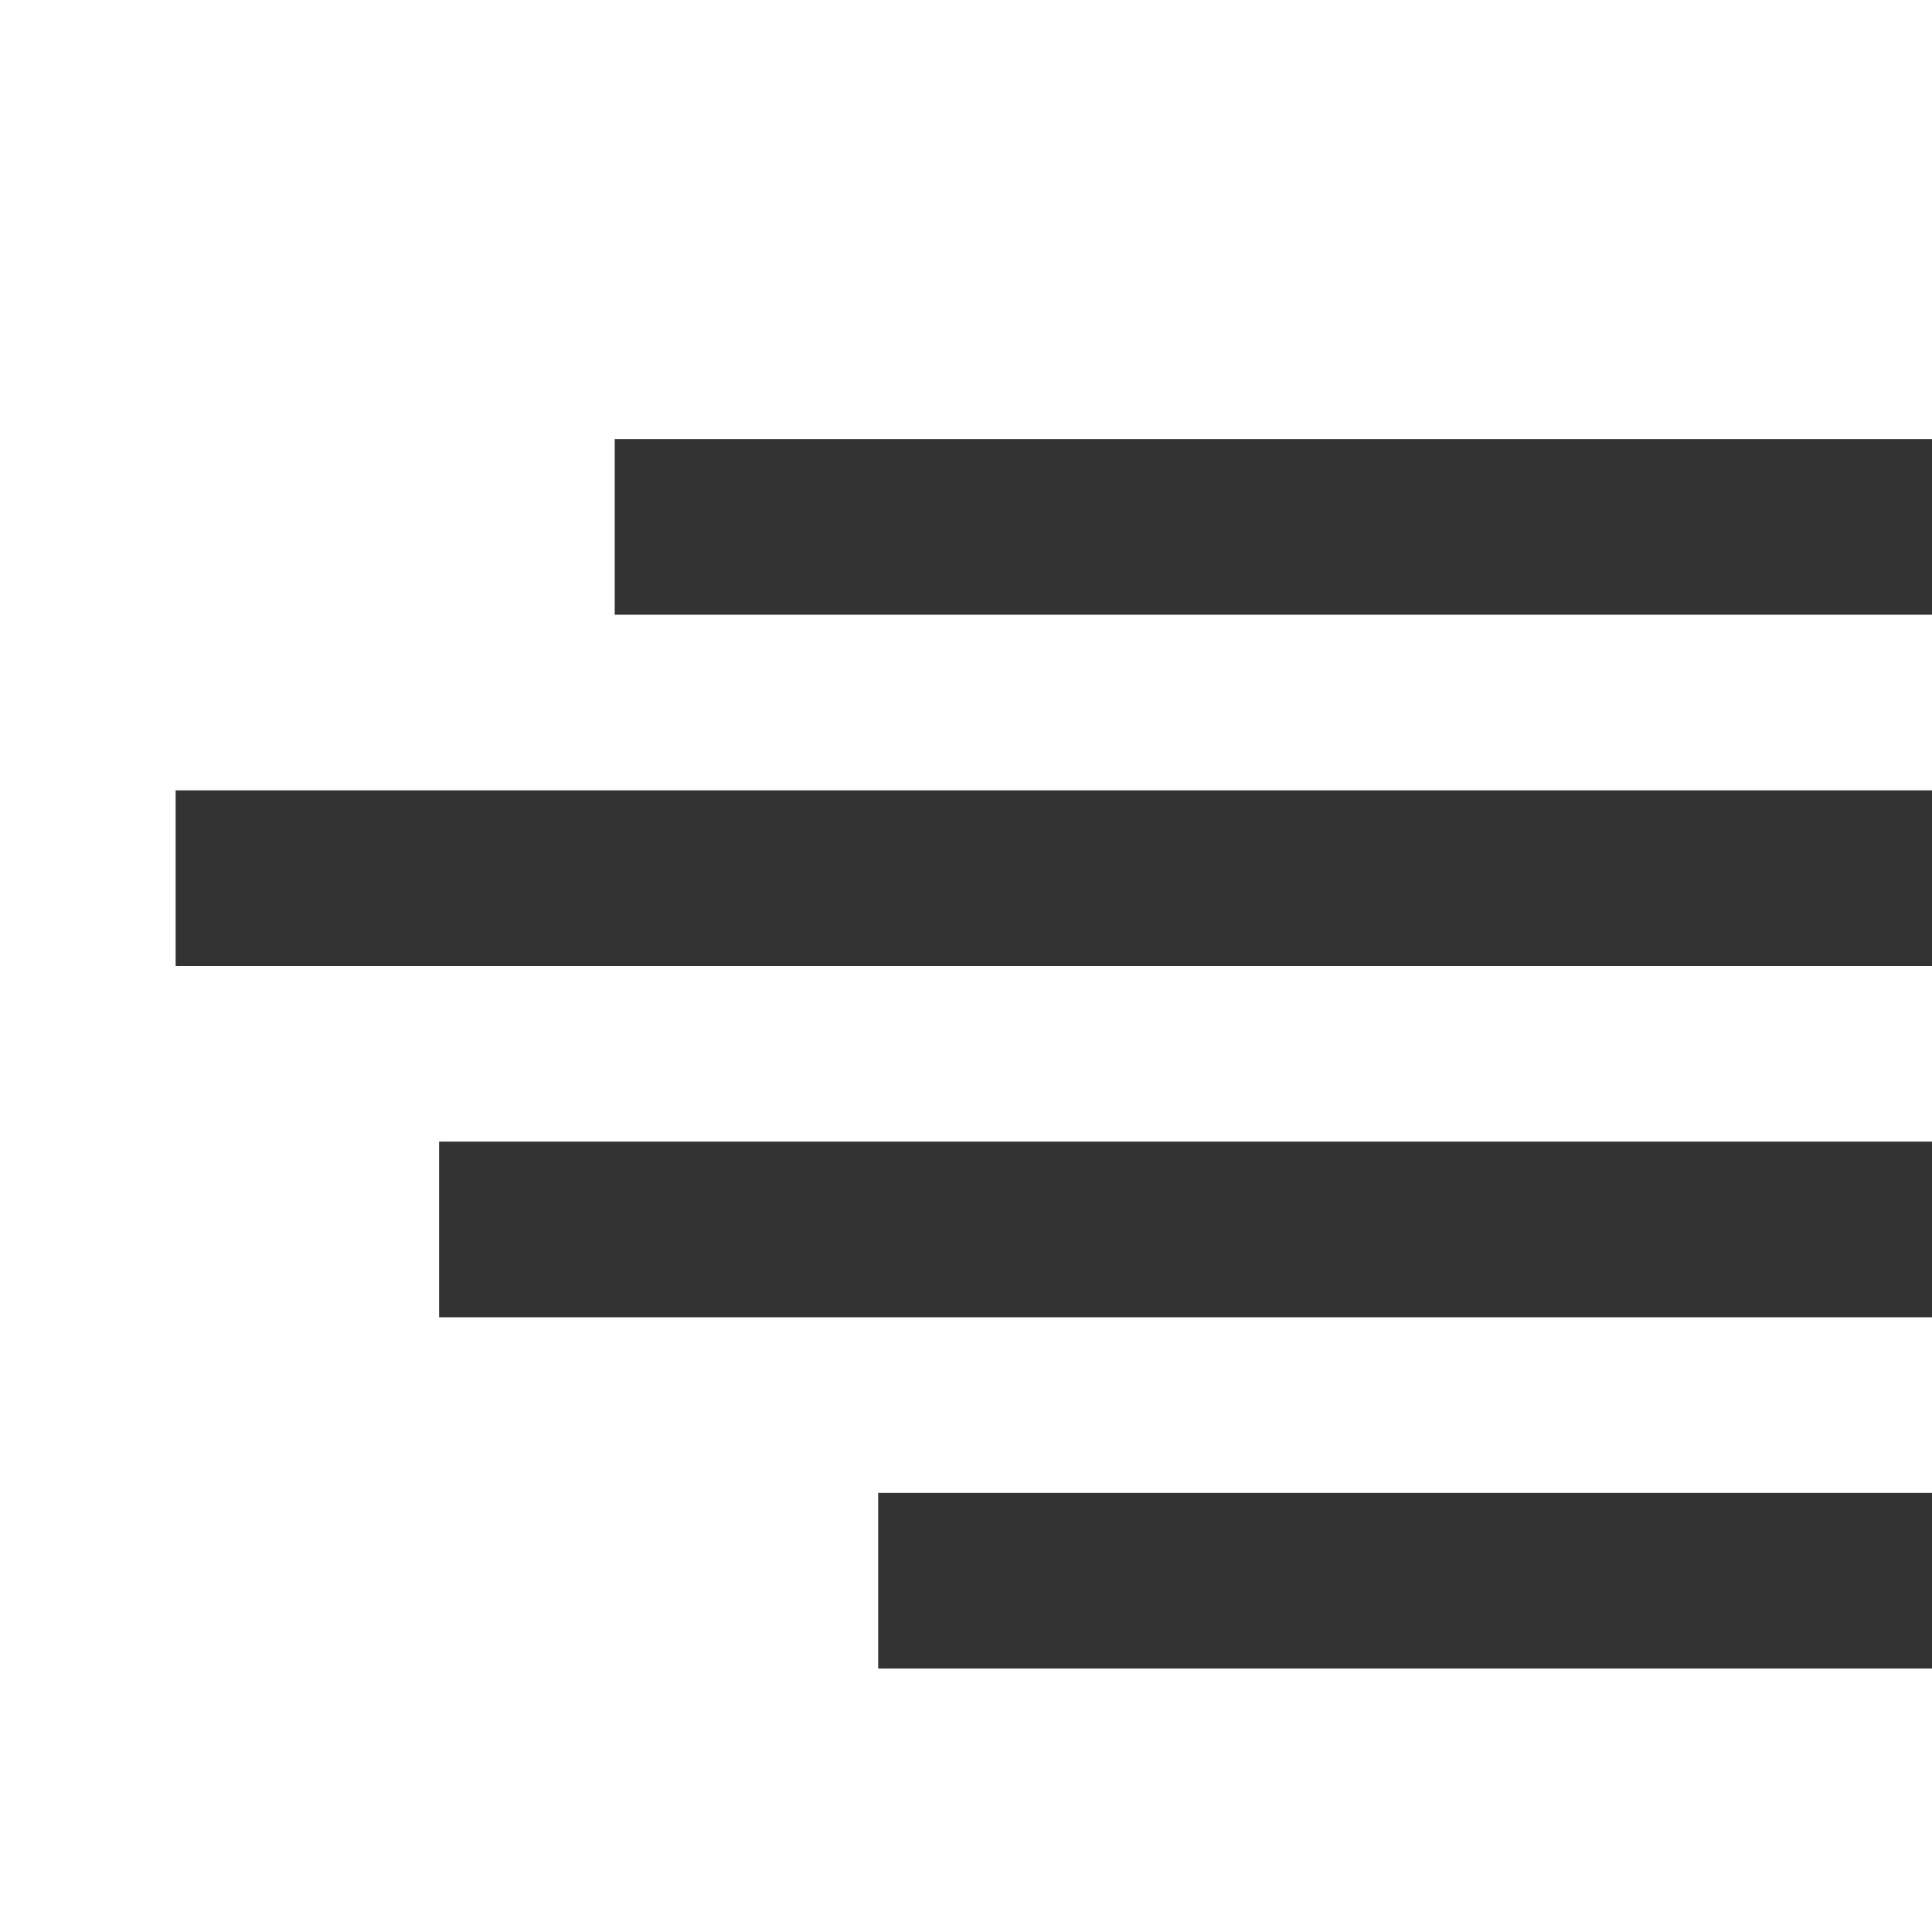
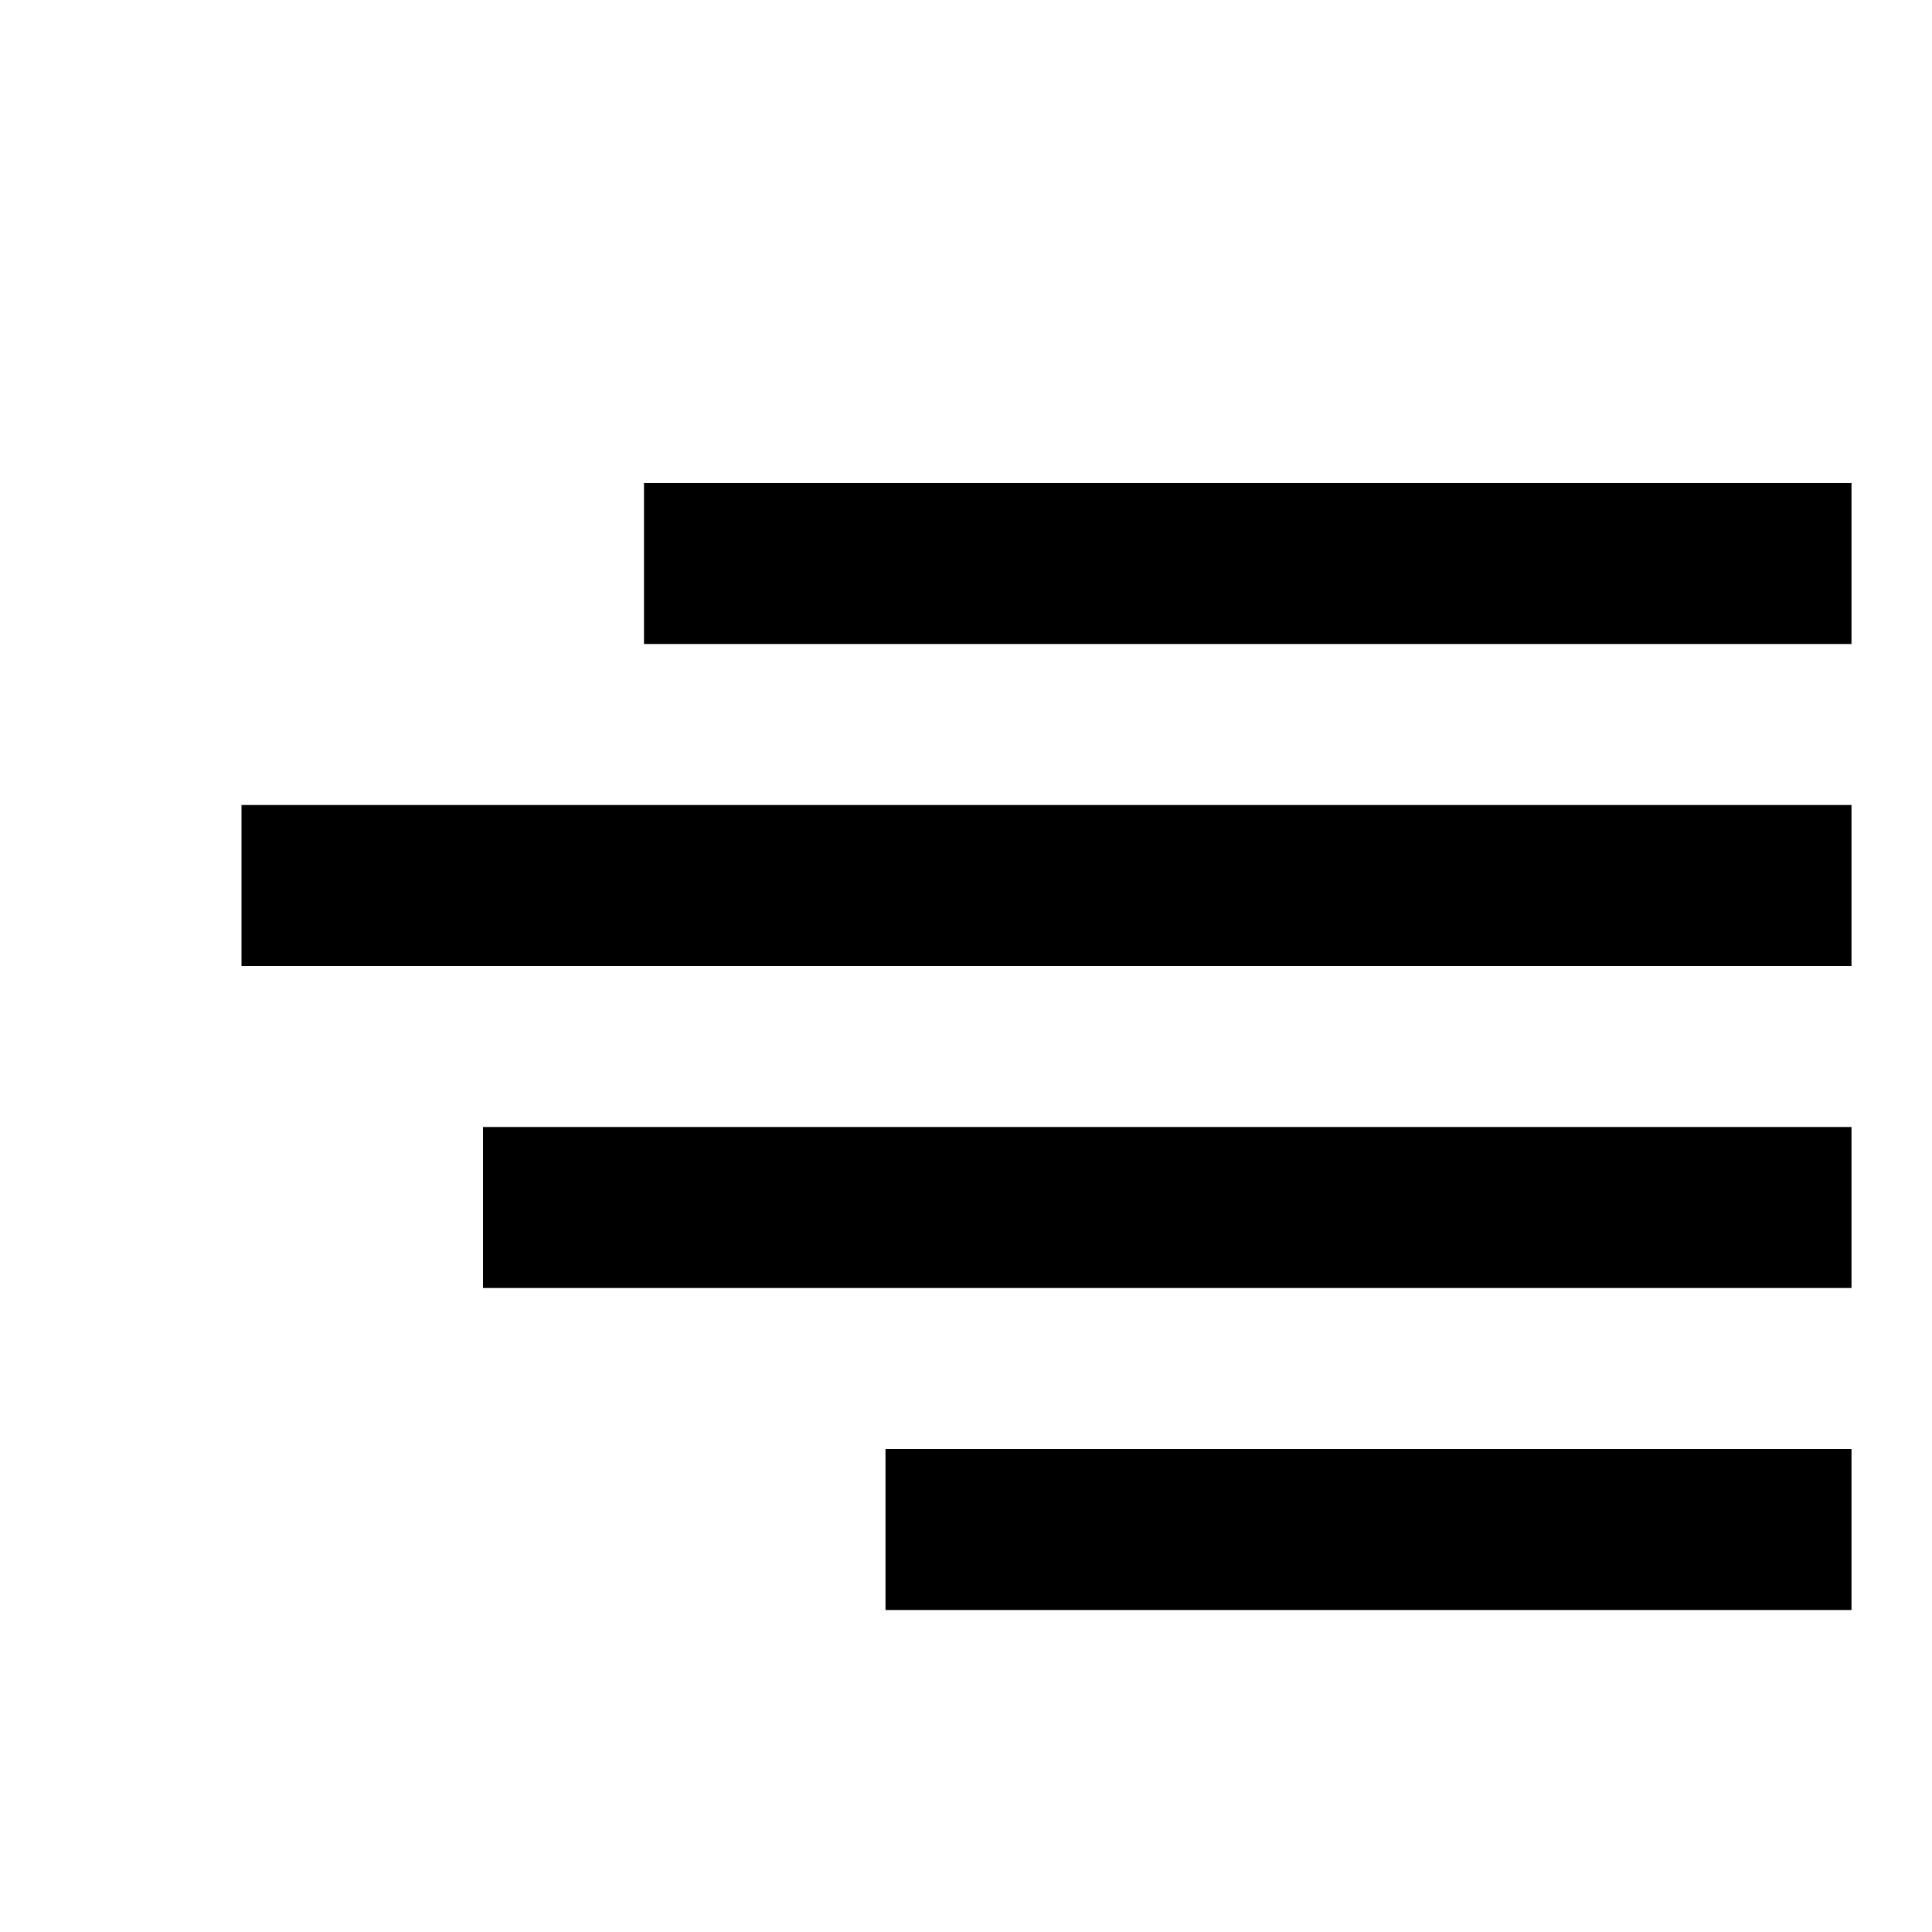
- <svg xmlns="http://www.w3.org/2000/svg" version="1.1" width="22" height="22">
-   <rect x="7" y="5" width="15" height="2" style="fill:#333333;fill-opacity:1;stroke:none" />
-   <rect x="2" y="9" width="20" height="2" style="fill:#333333;fill-opacity:1;stroke:none" />
-   <rect x="5" y="13" width="17" height="2" style="fill:#333333;fill-opacity:1;stroke:none" />
-   <rect x="10" y="17" width="12" height="2" style="fill:#333333;fill-opacity:1;stroke:none" />
+ <svg xmlns="http://www.w3.org/2000/svg" version="1.1" width="24" height="24">
+   <rect x="8" y="6" width="15" height="2" style="fill:#000000;fill-opacity:1;stroke:none" />
+   <rect x="3" y="10" width="20" height="2" style="fill:#000000;fill-opacity:1;stroke:none" />
+   <rect x="6" y="14" width="17" height="2" style="fill:#000000;fill-opacity:1;stroke:none" />
+   <rect x="11" y="18" width="12" height="2" style="fill:#000000;fill-opacity:1;stroke:none" />
</svg>
